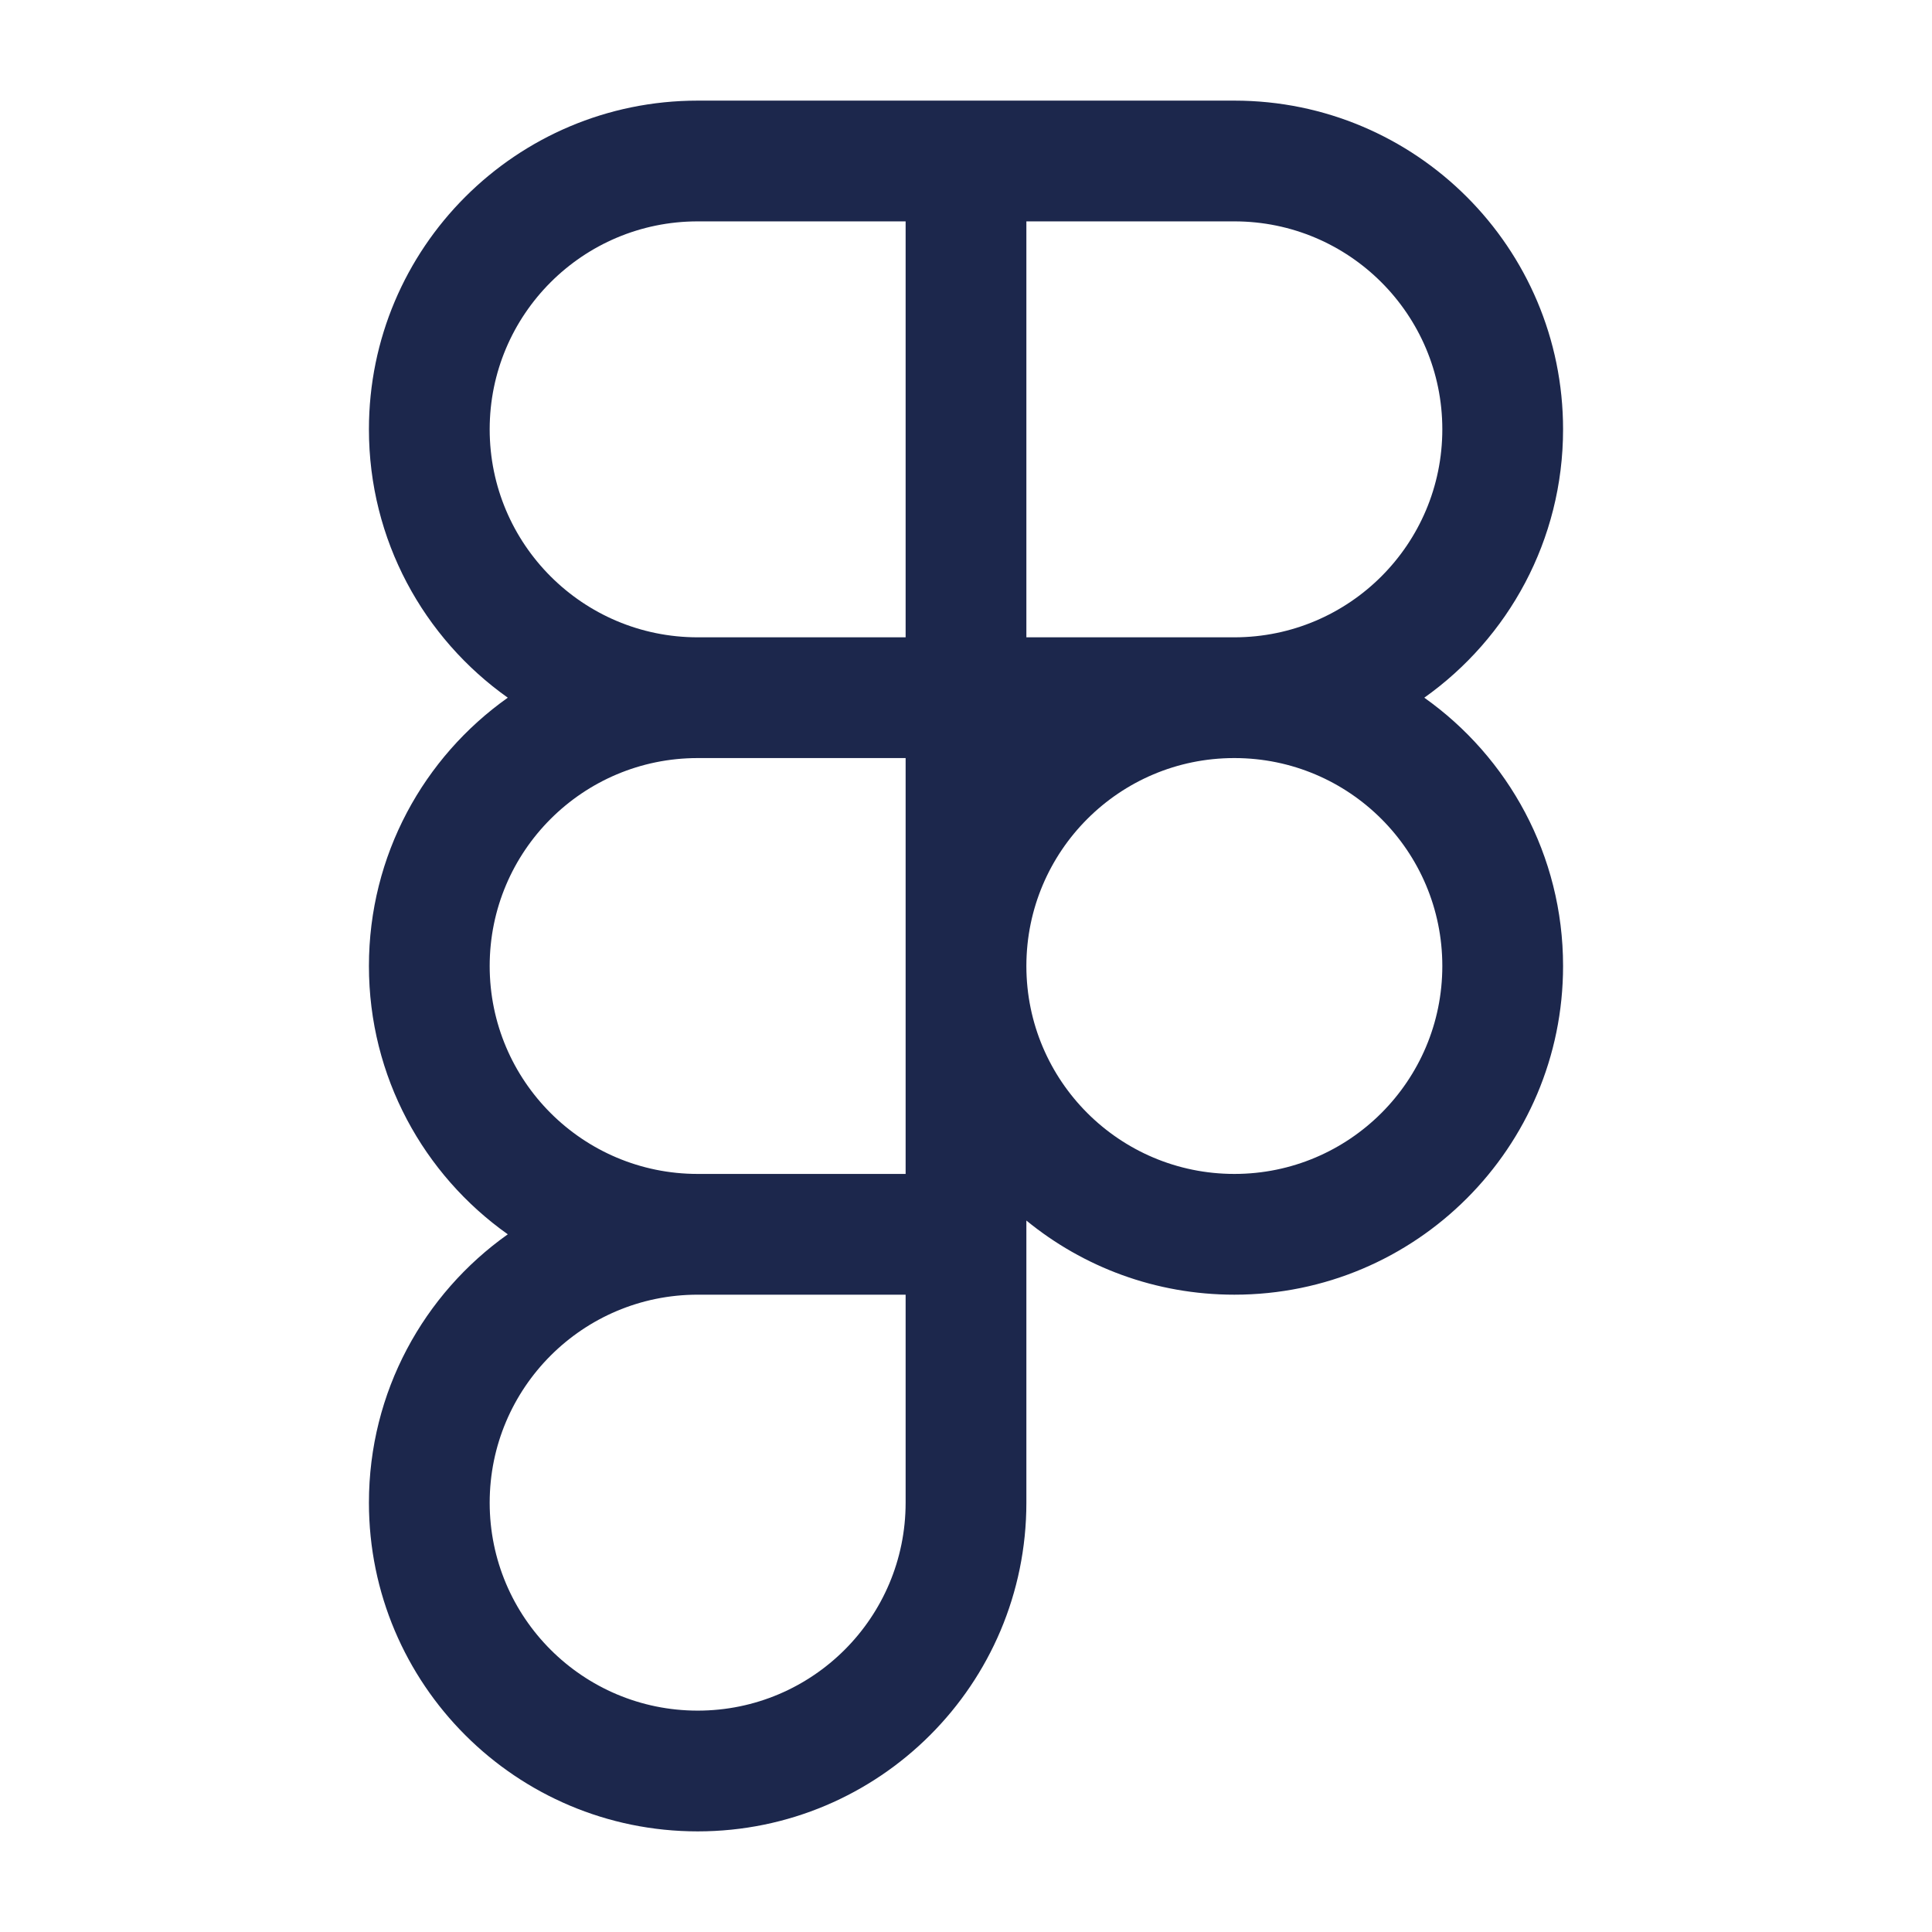
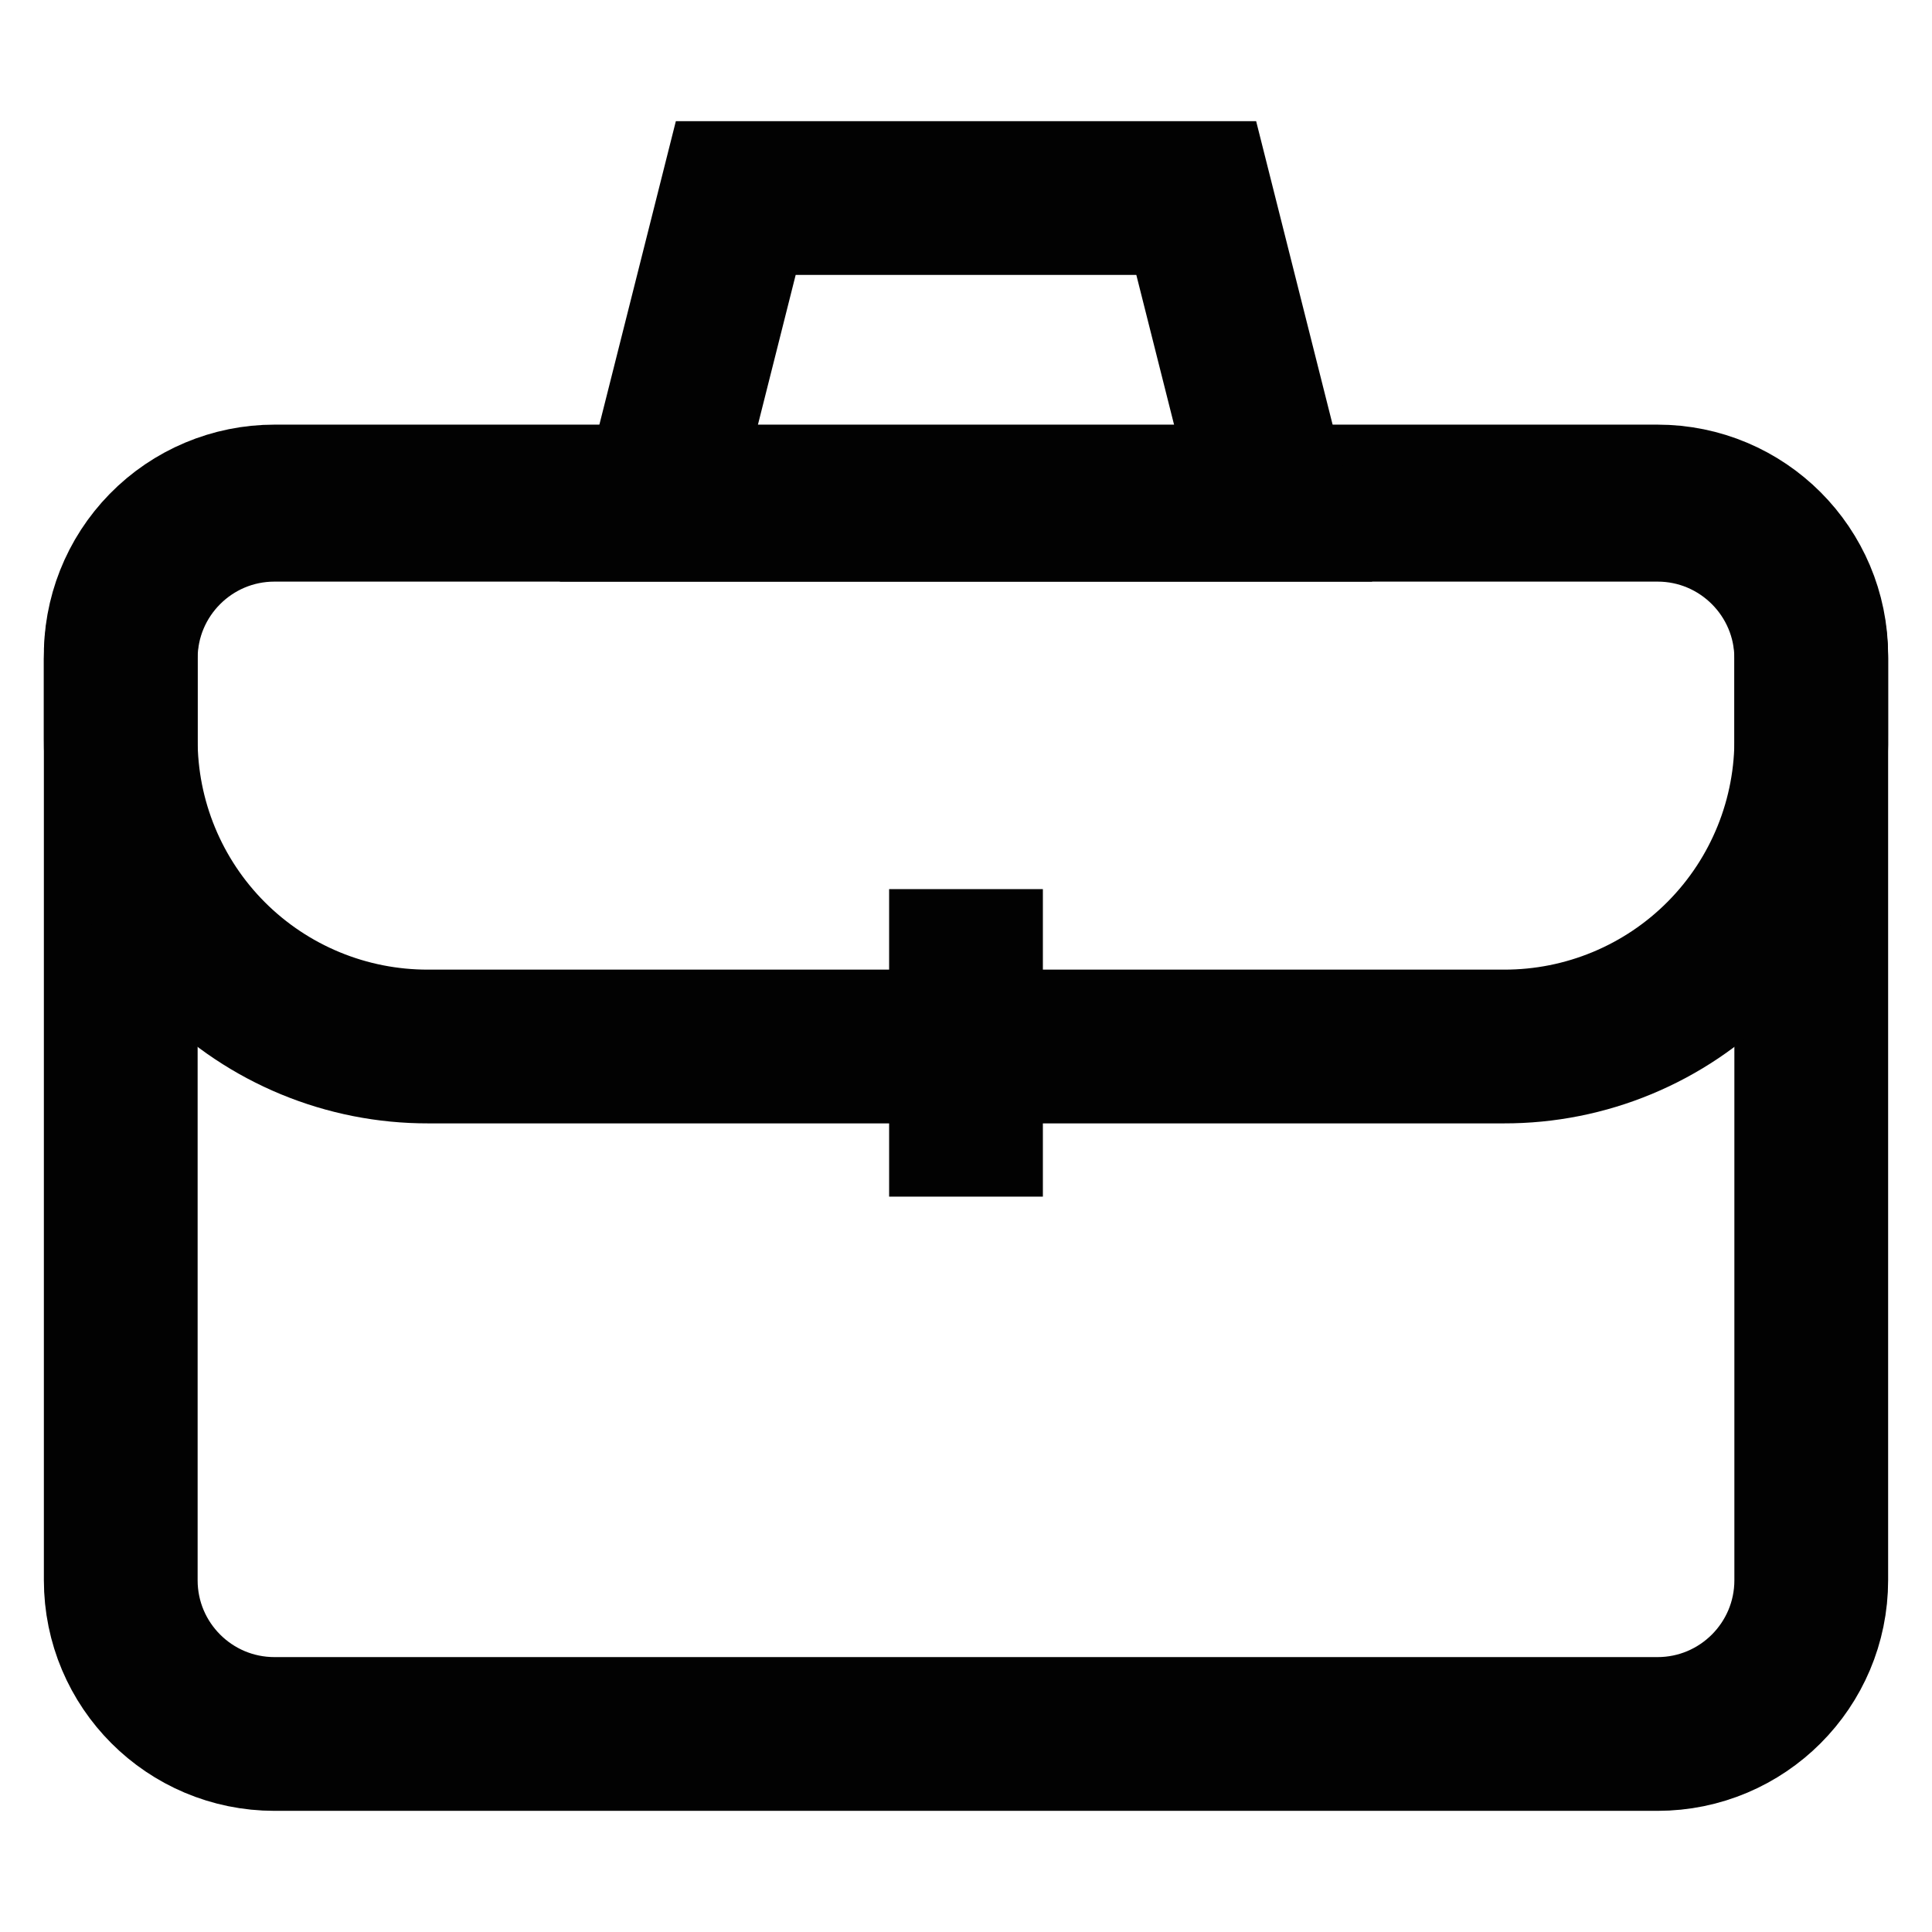
- <svg xmlns="http://www.w3.org/2000/svg" width="800px" height="800px" viewBox="0 0 24 24" fill="none">
-   <path fill-rule="evenodd" clip-rule="evenodd" d="M8.667 1.25C6.412 1.25 4.583 3.078 4.583 5.333C4.583 6.71 5.264 7.927 6.308 8.667C5.264 9.406 4.583 10.624 4.583 12C4.583 13.376 5.264 14.594 6.308 15.333C5.264 16.073 4.583 17.29 4.583 18.667C4.583 20.922 6.412 22.75 8.667 22.75C10.922 22.75 12.75 20.922 12.75 18.667V15.162C13.454 15.738 14.353 16.083 15.334 16.083C17.589 16.083 19.417 14.255 19.417 12C19.417 10.624 18.736 9.406 17.693 8.667C18.736 7.927 19.417 6.71 19.417 5.333C19.417 3.078 17.589 1.25 15.334 1.25H8.667ZM11.25 14.583H8.667C7.24 14.583 6.083 13.427 6.083 12C6.083 10.573 7.24 9.417 8.667 9.417L11.25 9.417L11.25 12L11.25 14.583ZM8.667 7.917H11.25V2.75H8.667C7.24 2.75 6.083 3.907 6.083 5.333C6.083 6.76 7.24 7.917 8.667 7.917ZM17.917 5.333C17.917 6.759 16.762 7.915 15.336 7.917L14.043 7.917L12.75 7.917L12.75 2.75H15.334C16.76 2.75 17.917 3.907 17.917 5.333ZM12.75 11.997C12.752 10.573 13.906 9.418 15.33 9.417L15.336 9.417C16.762 9.418 17.917 10.574 17.917 12C17.917 13.427 16.76 14.583 15.334 14.583C13.908 14.583 12.752 13.428 12.75 12.003V11.997ZM8.667 16.083C7.24 16.083 6.083 17.24 6.083 18.667C6.083 20.093 7.24 21.25 8.667 21.25C10.094 21.25 11.25 20.093 11.25 18.667V16.083H8.667Z" fill="#1C274C" />
+ <svg xmlns="http://www.w3.org/2000/svg" width="800px" height="800px" viewBox="0 0 24 24">
+   <defs>
+     <style>.cls-1,.cls-2{fill:none;stroke:#020202;stroke-miterlimit:10;stroke-width:1.91px;}.cls-1{stroke-linecap:square;}</style>
+   </defs>
+   <g id="briefcase_simple" data-name="briefcase simple">
+     <rect class="cls-1" x="1.5" y="6.27" width="21" height="15.27" rx="1.91" />
+     <path class="cls-2" d="M13.91,13h4.77A3.81,3.81,0,0,0,22.5,9.14v-1a1.91,1.91,0,0,0-1.91-1.91H3.41A1.91,1.91,0,0,0,1.5,8.18v1A3.81,3.81,0,0,0,5.32,13h8.59Z" />
+     <line class="cls-1" x1="12" y1="12" x2="12" y2="13.91" />
+     <polygon class="cls-1" points="15.82 6.27 8.18 6.27 9.14 2.46 14.86 2.46 15.82 6.27" />
+   </g>
</svg>
